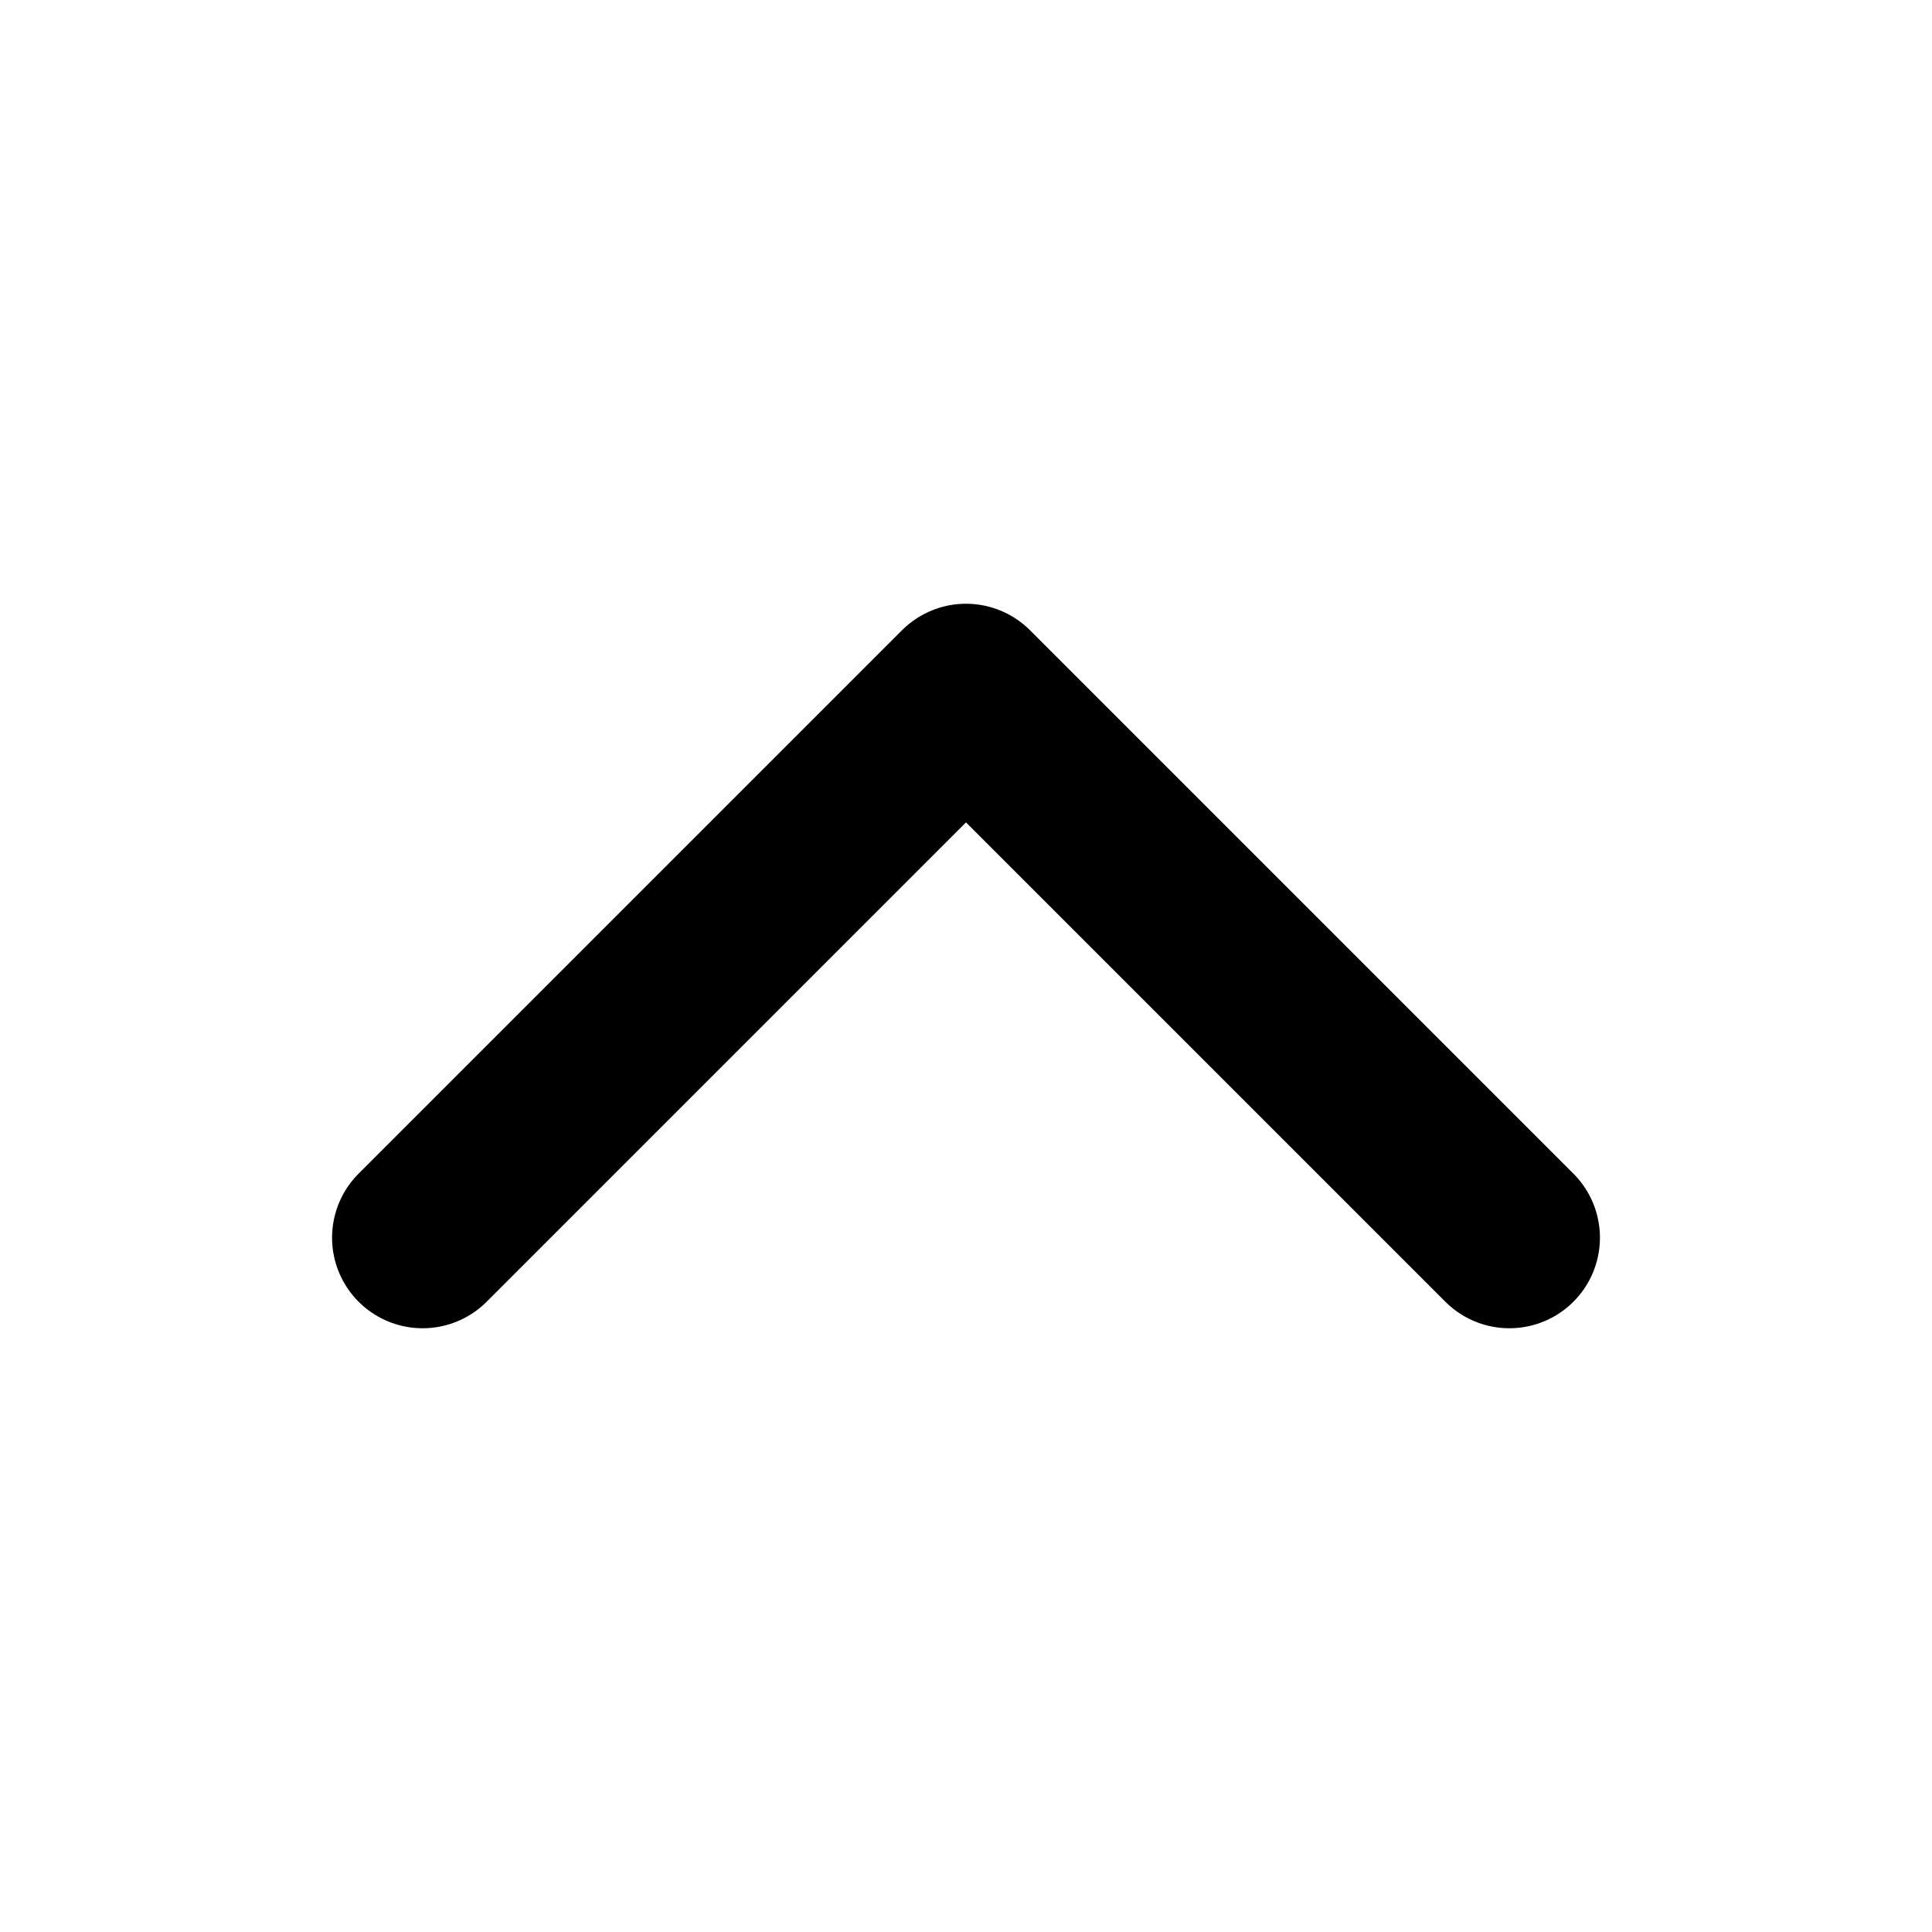
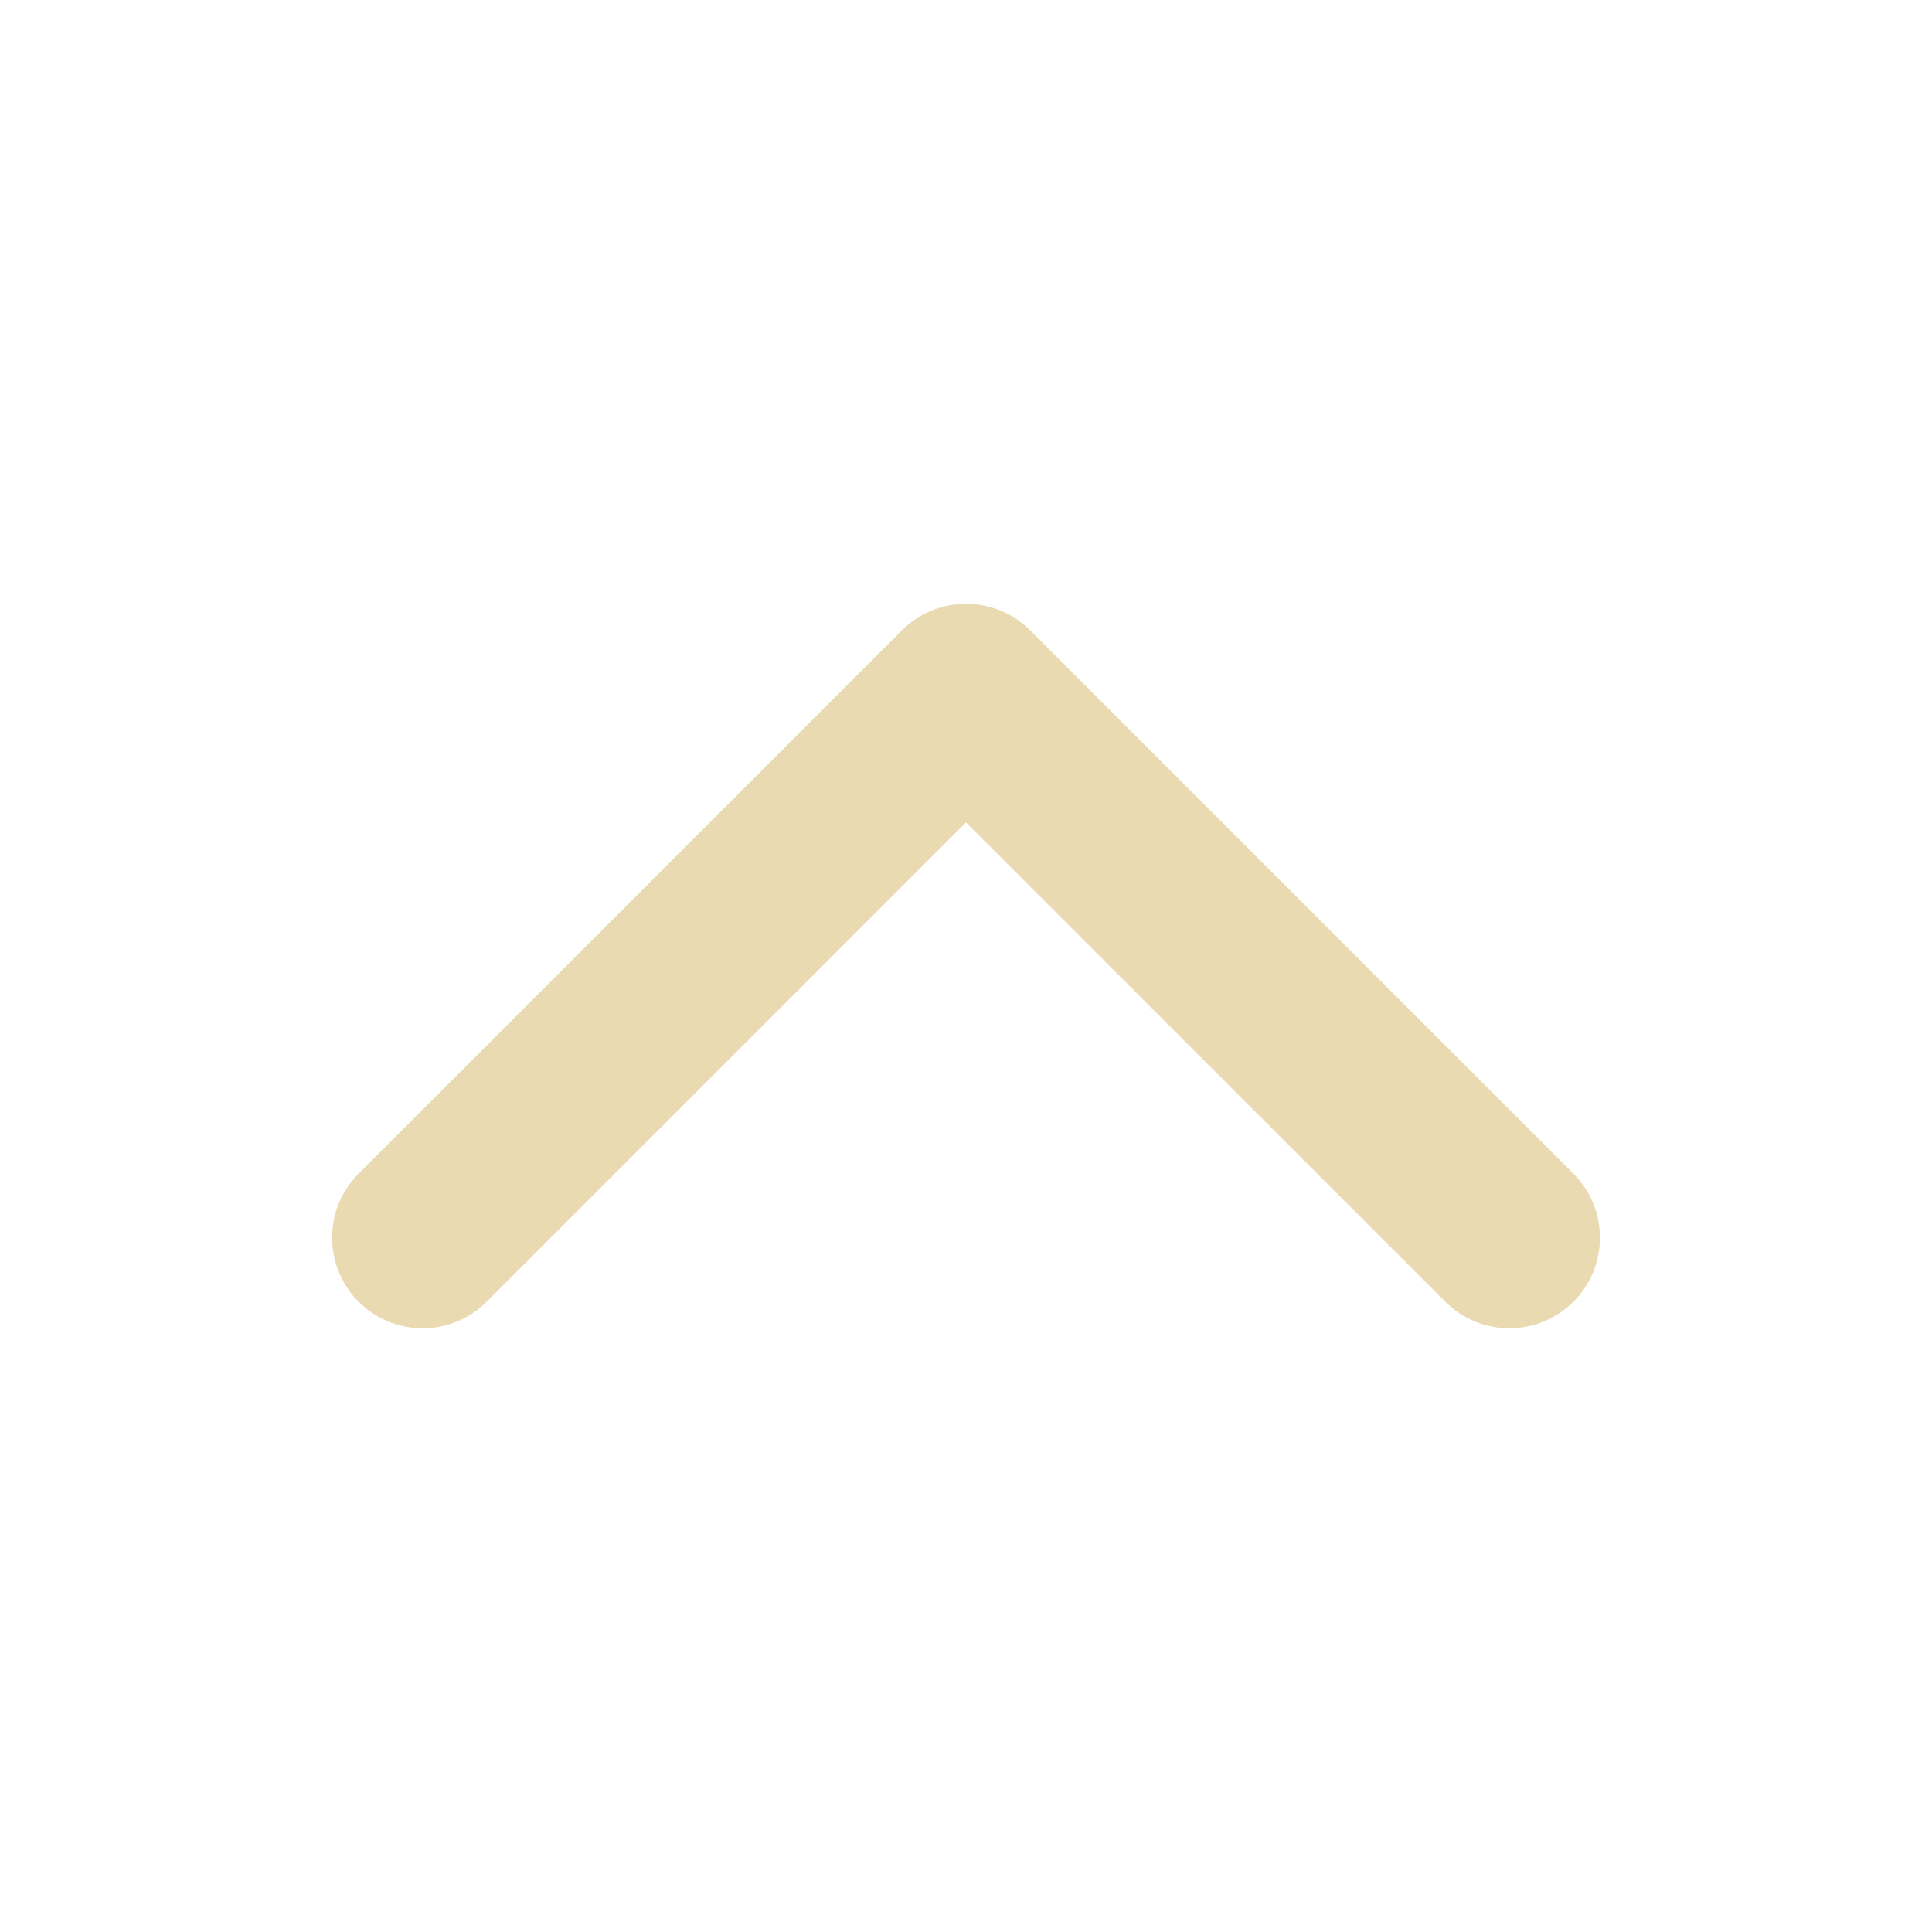
<svg xmlns="http://www.w3.org/2000/svg" class="ionicon" viewBox="0 0 512 512">
-   <path fill="none" stroke="currentColor" stroke-linecap="round" stroke-linejoin="round" stroke-width="48" d="M112 328l144-144 144 144" />
+   <path fill="none" stroke="#e9dab2" stroke-linecap="round" stroke-linejoin="round" stroke-width="48" d="M112 328l144-144 144 144" />
</svg>
